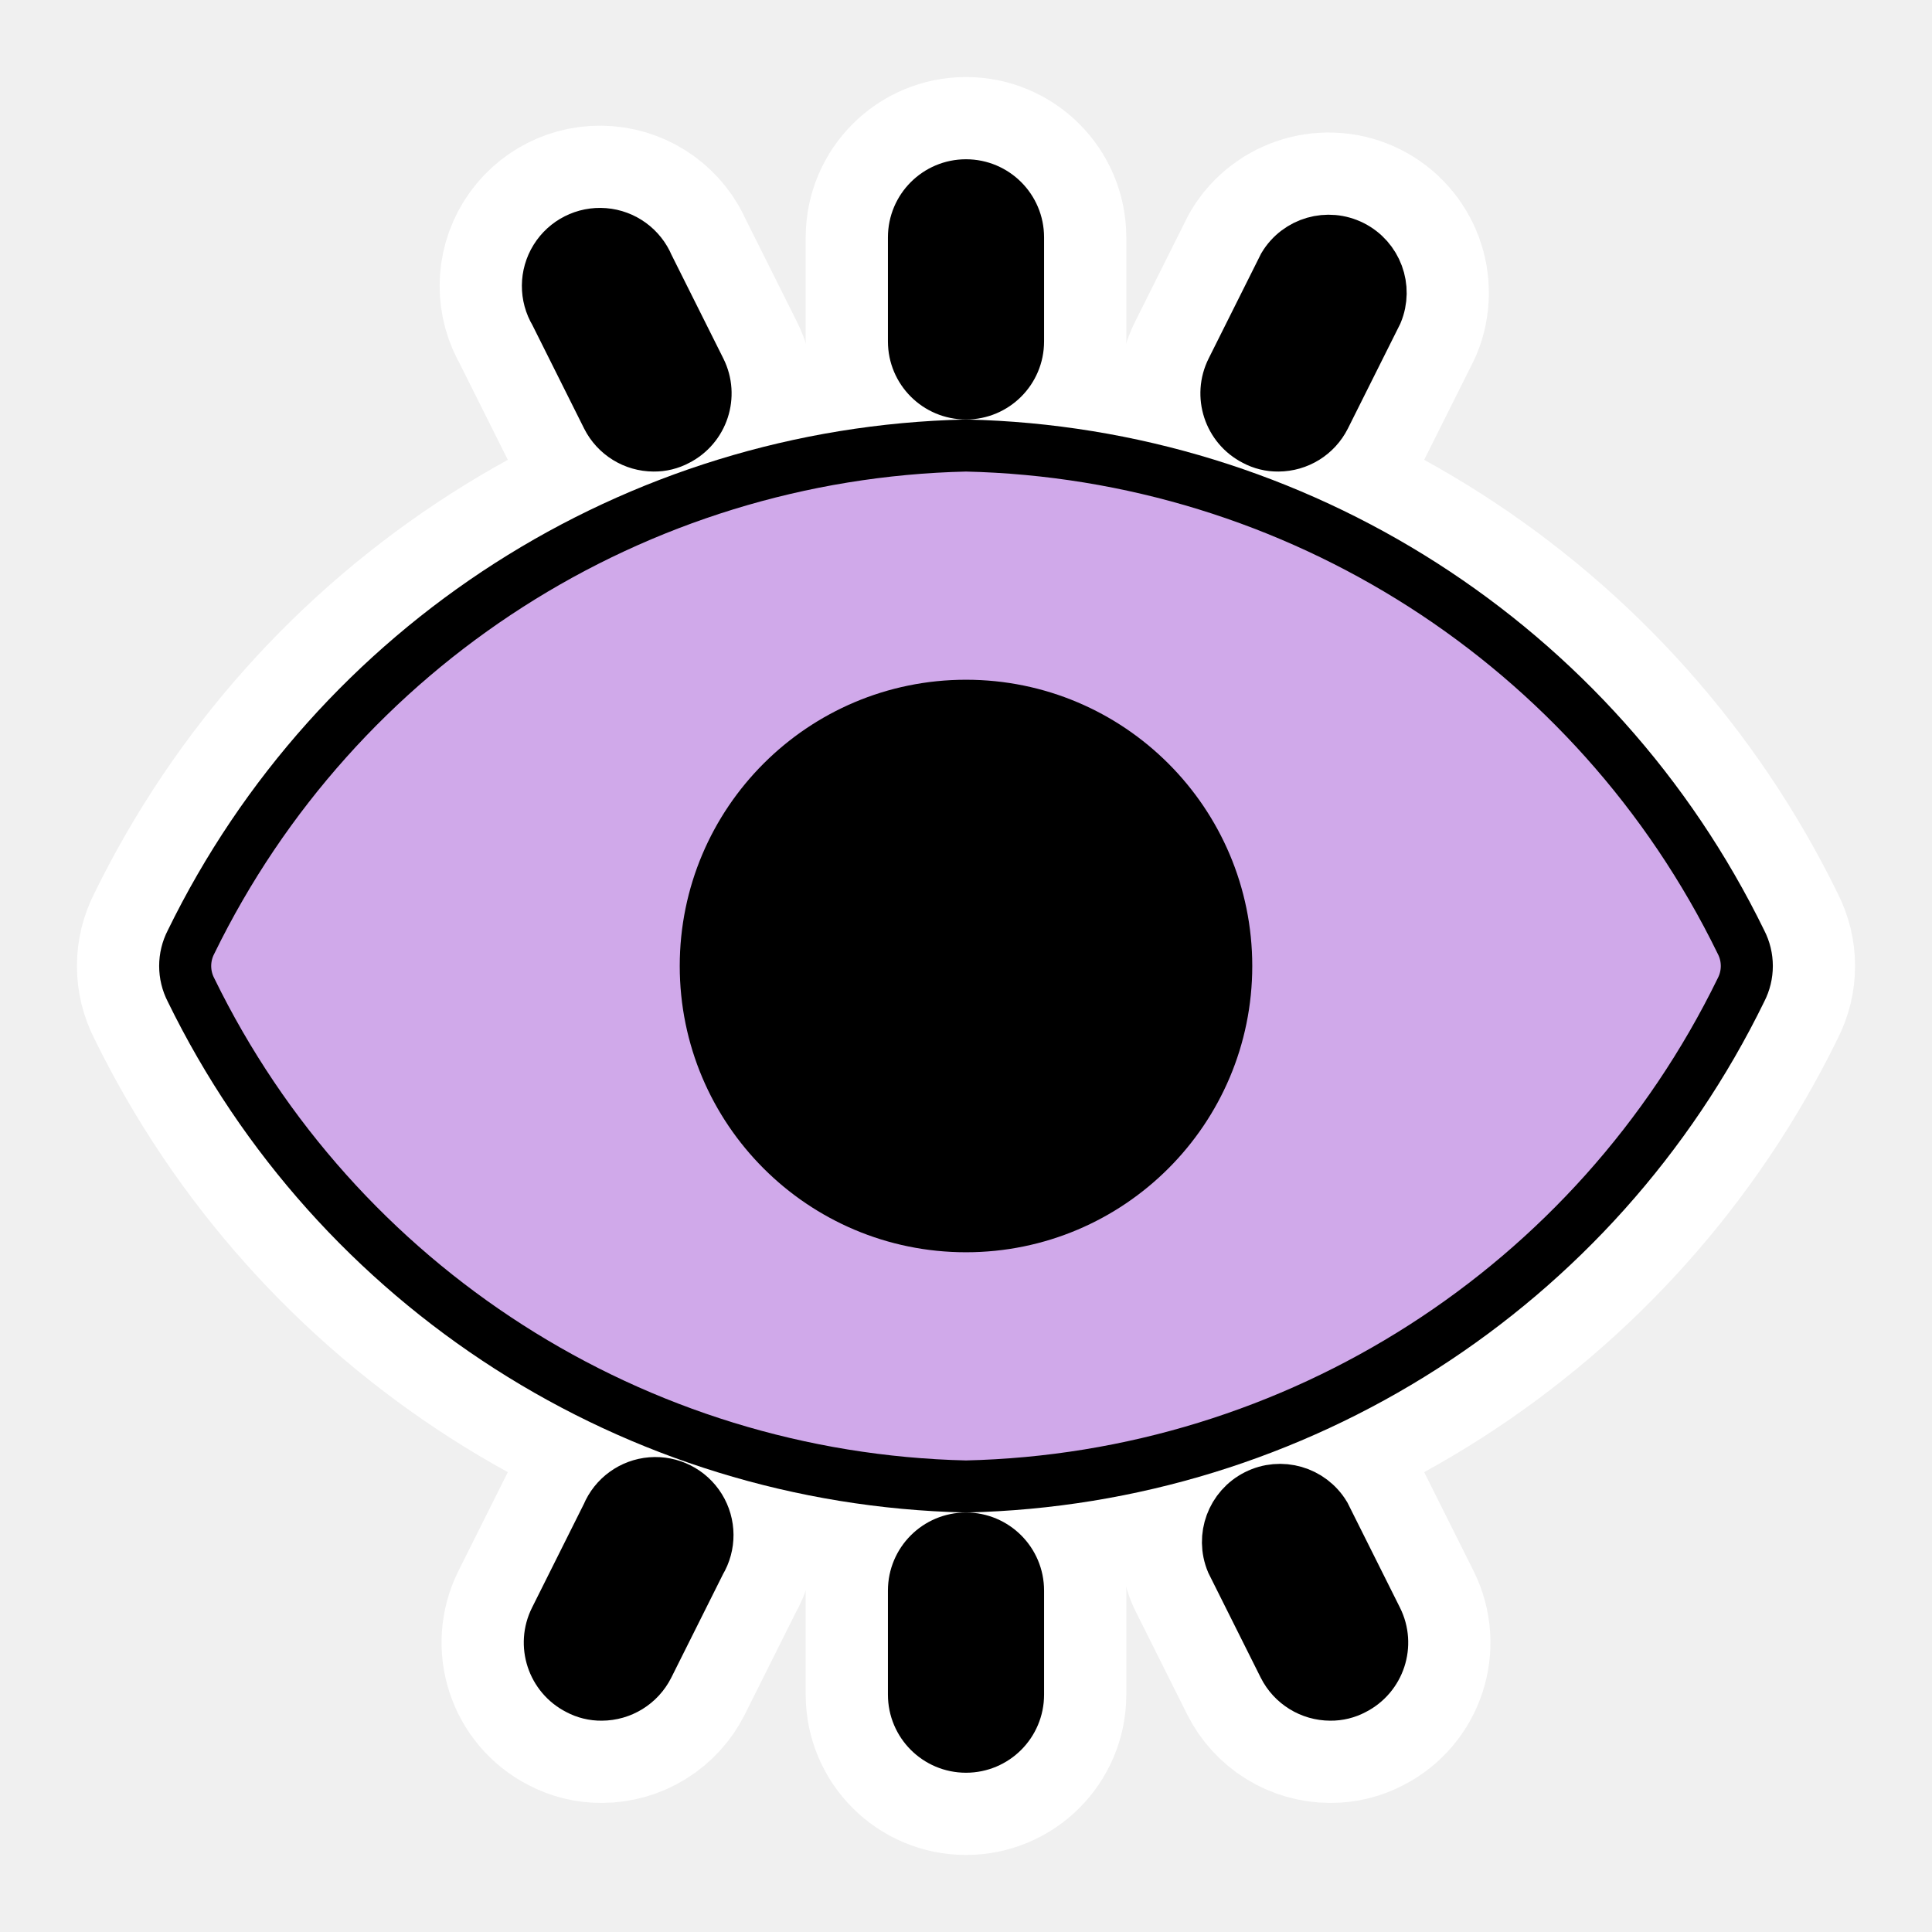
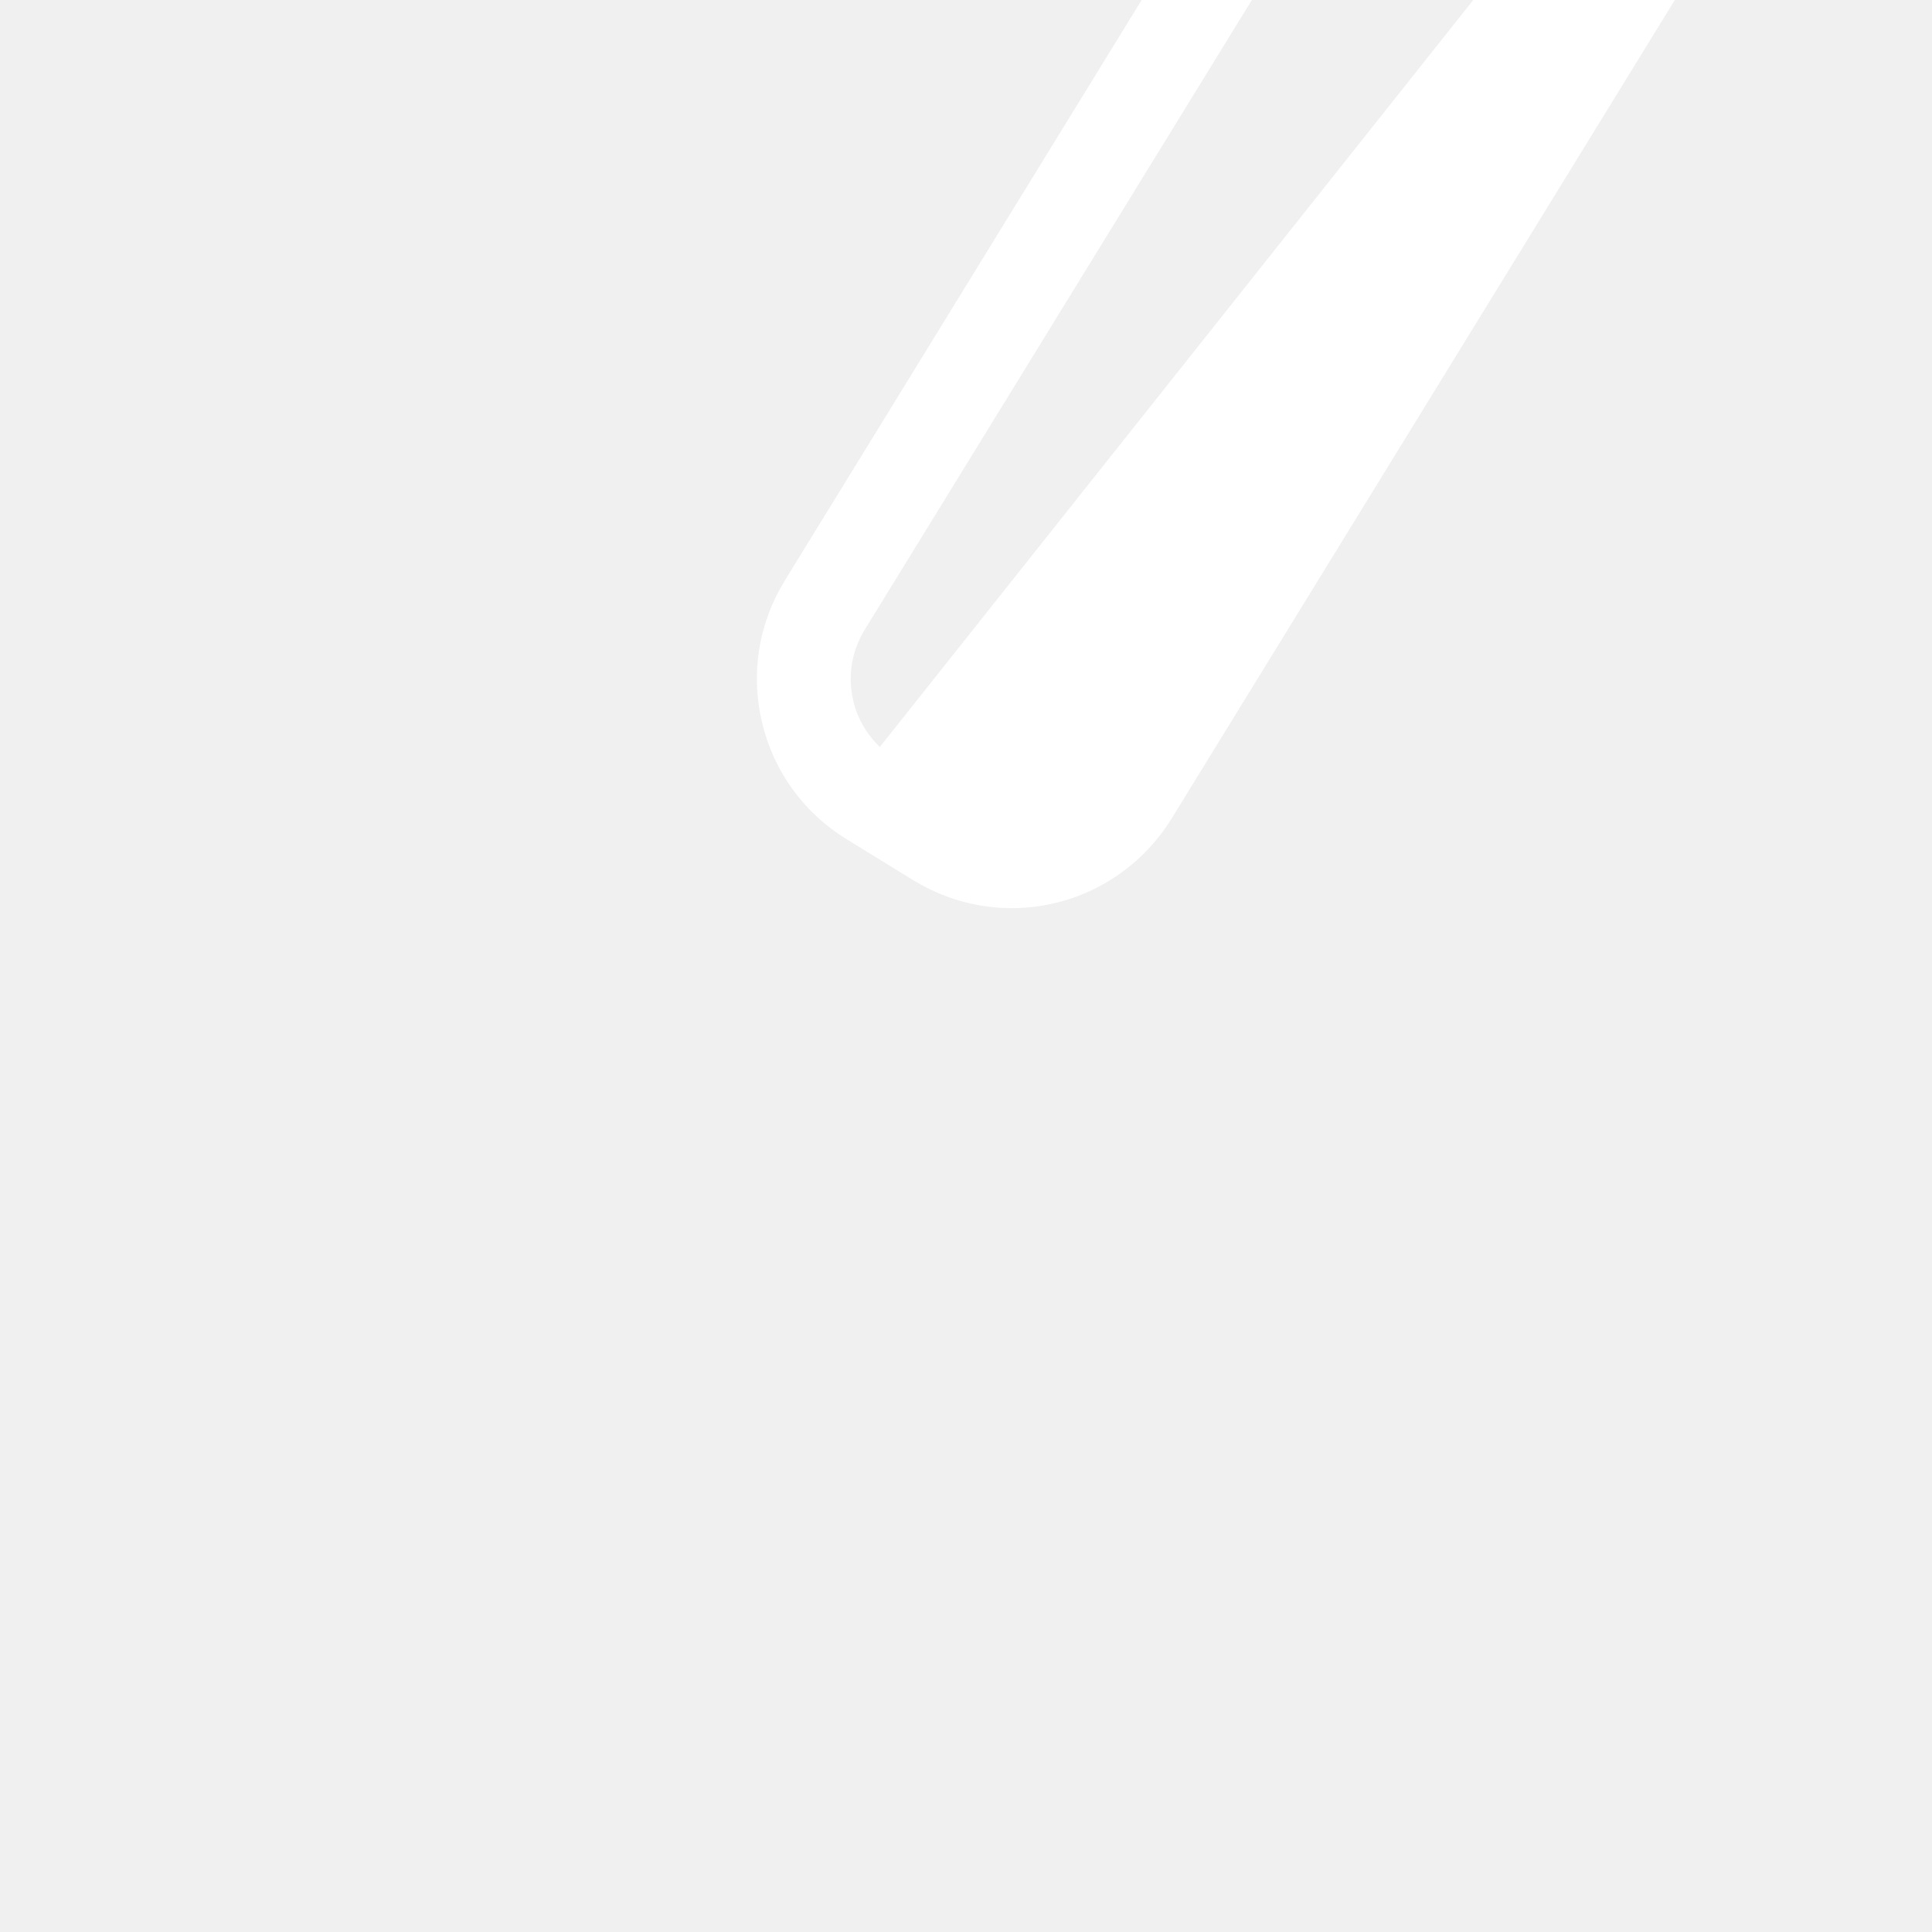
- <svg xmlns="http://www.w3.org/2000/svg" width="48px" height="48px" viewBox="-2.56 -2.56 37.12 37.12" id="OBJECT" fill="#000000" stroke="#000000">
+ <svg xmlns="http://www.w3.org/2000/svg" height="40px" width="40px" version="1.1" id="Capa_1" viewBox="0 0 57.777 57.777" xml:space="preserve" fill="#ffffff" transform="rotate(-45)matrix(1, 0, 0, 1, 0, 0)" stroke="#ffffff" stroke-width="0.001">
  <g id="SVGRepo_bgCarrier" stroke-width="0" />
-   <g id="SVGRepo_tracerCarrier" stroke-linecap="round" stroke-linejoin="round" stroke="#ffffff" stroke-width="4.16">
-     <defs>
-       <style>.cls-1{fill:#d0a9ea;}</style>
-     </defs>
-     <path class="cls-1" d="M30.89,15.54A17,17,0,0,0,16,6,17,17,0,0,0,1.11,15.54a1,1,0,0,0,0,.92A17,17,0,0,0,16,26a17,17,0,0,0,14.89-9.54A1,1,0,0,0,30.89,15.54Z" />
-     <circle cx="16" cy="16" r="5" />
-     <path d="M16,5a1,1,0,0,1-1-1V2a1,1,0,0,1,2,0V4A1,1,0,0,1,16,5Z" />
-     <path d="M22,6a.93.93,0,0,1-.45-.11,1,1,0,0,1-.44-1.34l1-2a1,1,0,0,1,1.78.9l-1,2A1,1,0,0,1,22,6Z" />
-     <path d="M10,6a1,1,0,0,1-.89-.55l-1-2a1,1,0,1,1,1.78-.9l1,2a1,1,0,0,1-.44,1.34A.93.93,0,0,1,10,6Z" />
-     <path d="M16,31a1,1,0,0,1-1-1V28a1,1,0,0,1,2,0v2A1,1,0,0,1,16,31Z" />
-     <path d="M23,30a1,1,0,0,1-.89-.55l-1-2a1,1,0,0,1,1.78-.9l1,2a1,1,0,0,1-.44,1.34A.93.93,0,0,1,23,30Z" />
-     <path d="M9,30a.93.93,0,0,1-.45-.11,1,1,0,0,1-.44-1.34l1-2a1,1,0,1,1,1.78.9l-1,2A1,1,0,0,1,9,30Z" />
-   </g>
+   <g id="SVGRepo_tracerCarrier" stroke-linecap="round" stroke-linejoin="round" />
  <g id="SVGRepo_iconCarrier">
-     <defs>
-       <style>.cls-1{fill:#d0a9ea;}</style>
-     </defs>
-     <path class="cls-1" d="M30.89,15.54A17,17,0,0,0,16,6,17,17,0,0,0,1.11,15.54a1,1,0,0,0,0,.92A17,17,0,0,0,16,26a17,17,0,0,0,14.89-9.54A1,1,0,0,0,30.89,15.54Z" />
-     <circle cx="16" cy="16" r="5" />
-     <path d="M16,5a1,1,0,0,1-1-1V2a1,1,0,0,1,2,0V4A1,1,0,0,1,16,5Z" />
-     <path d="M22,6a.93.93,0,0,1-.45-.11,1,1,0,0,1-.44-1.34l1-2a1,1,0,0,1,1.78.9l-1,2A1,1,0,0,1,22,6Z" />
-     <path d="M10,6a1,1,0,0,1-.89-.55l-1-2a1,1,0,1,1,1.78-.9l1,2a1,1,0,0,1-.44,1.34A.93.93,0,0,1,10,6Z" />
-     <path d="M16,31a1,1,0,0,1-1-1V28a1,1,0,0,1,2,0v2A1,1,0,0,1,16,31Z" />
-     <path d="M23,30a1,1,0,0,1-.89-.55l-1-2a1,1,0,0,1,1.78-.9l1,2a1,1,0,0,1-.44,1.34A.93.93,0,0,1,23,30Z" />
-     <path d="M9,30a.93.93,0,0,1-.45-.11,1,1,0,0,1-.44-1.34l1-2a1,1,0,1,1,1.78.9l-1,2A1,1,0,0,1,9,30Z" />
+     <g>
+       <g>
+         <path style="fill:#ffffff;" d="M54.351,32.379c0.115,0,0.231-0.014,0.349-0.044c0.751-0.191,1.204-0.955,1.013-1.706 l-3.586-14.031c-0.191-0.752-0.96-1.208-1.707-1.012c-0.751,0.191-1.203,0.955-1.012,1.706l0.197,0.774L4.317,28.873 c-1.46,0.349-2.698,1.244-3.483,2.523c-0.786,1.278-1.027,2.788-0.679,4.248l0.544,2.278c0.606,2.541,2.852,4.315,5.461,4.315 c0.438,0,0.879-0.052,1.308-0.153l45.503-10.856l0.022,0.095C53.155,31.958,53.725,32.379,54.351,32.379z M50.476,28.94 L2.811,34.401c-0.014-0.537,0.124-1.066,0.412-1.535c0.394-0.641,1.014-1.089,1.746-1.264l44.806-10.689l1.85,7.753L50.476,28.94z " />
+         <path style="fill:#ffffff;" d="M57.756,37.637c-0.164-1.194-2.67-3.391-2.67-3.391s-1.818,2.793-1.652,3.986 c0.164,1.191,1.268,2.027,2.459,1.863C57.087,39.931,57.922,38.831,57.756,37.637z M54.946,36.015 c-0.007,0.012-0.693,1.188-0.732,1.86c-0.004,0.065-0.06,0.116-0.125,0.116c-0.002,0-0.005,0-0.008,0 c-0.067-0.004-0.121-0.063-0.117-0.133c0.044-0.729,0.737-1.921,0.767-1.972c0.033-0.061,0.108-0.08,0.172-0.045 C54.962,35.879,54.98,35.956,54.946,36.015z" />
+       </g>
+     </g>
  </g>
</svg>
